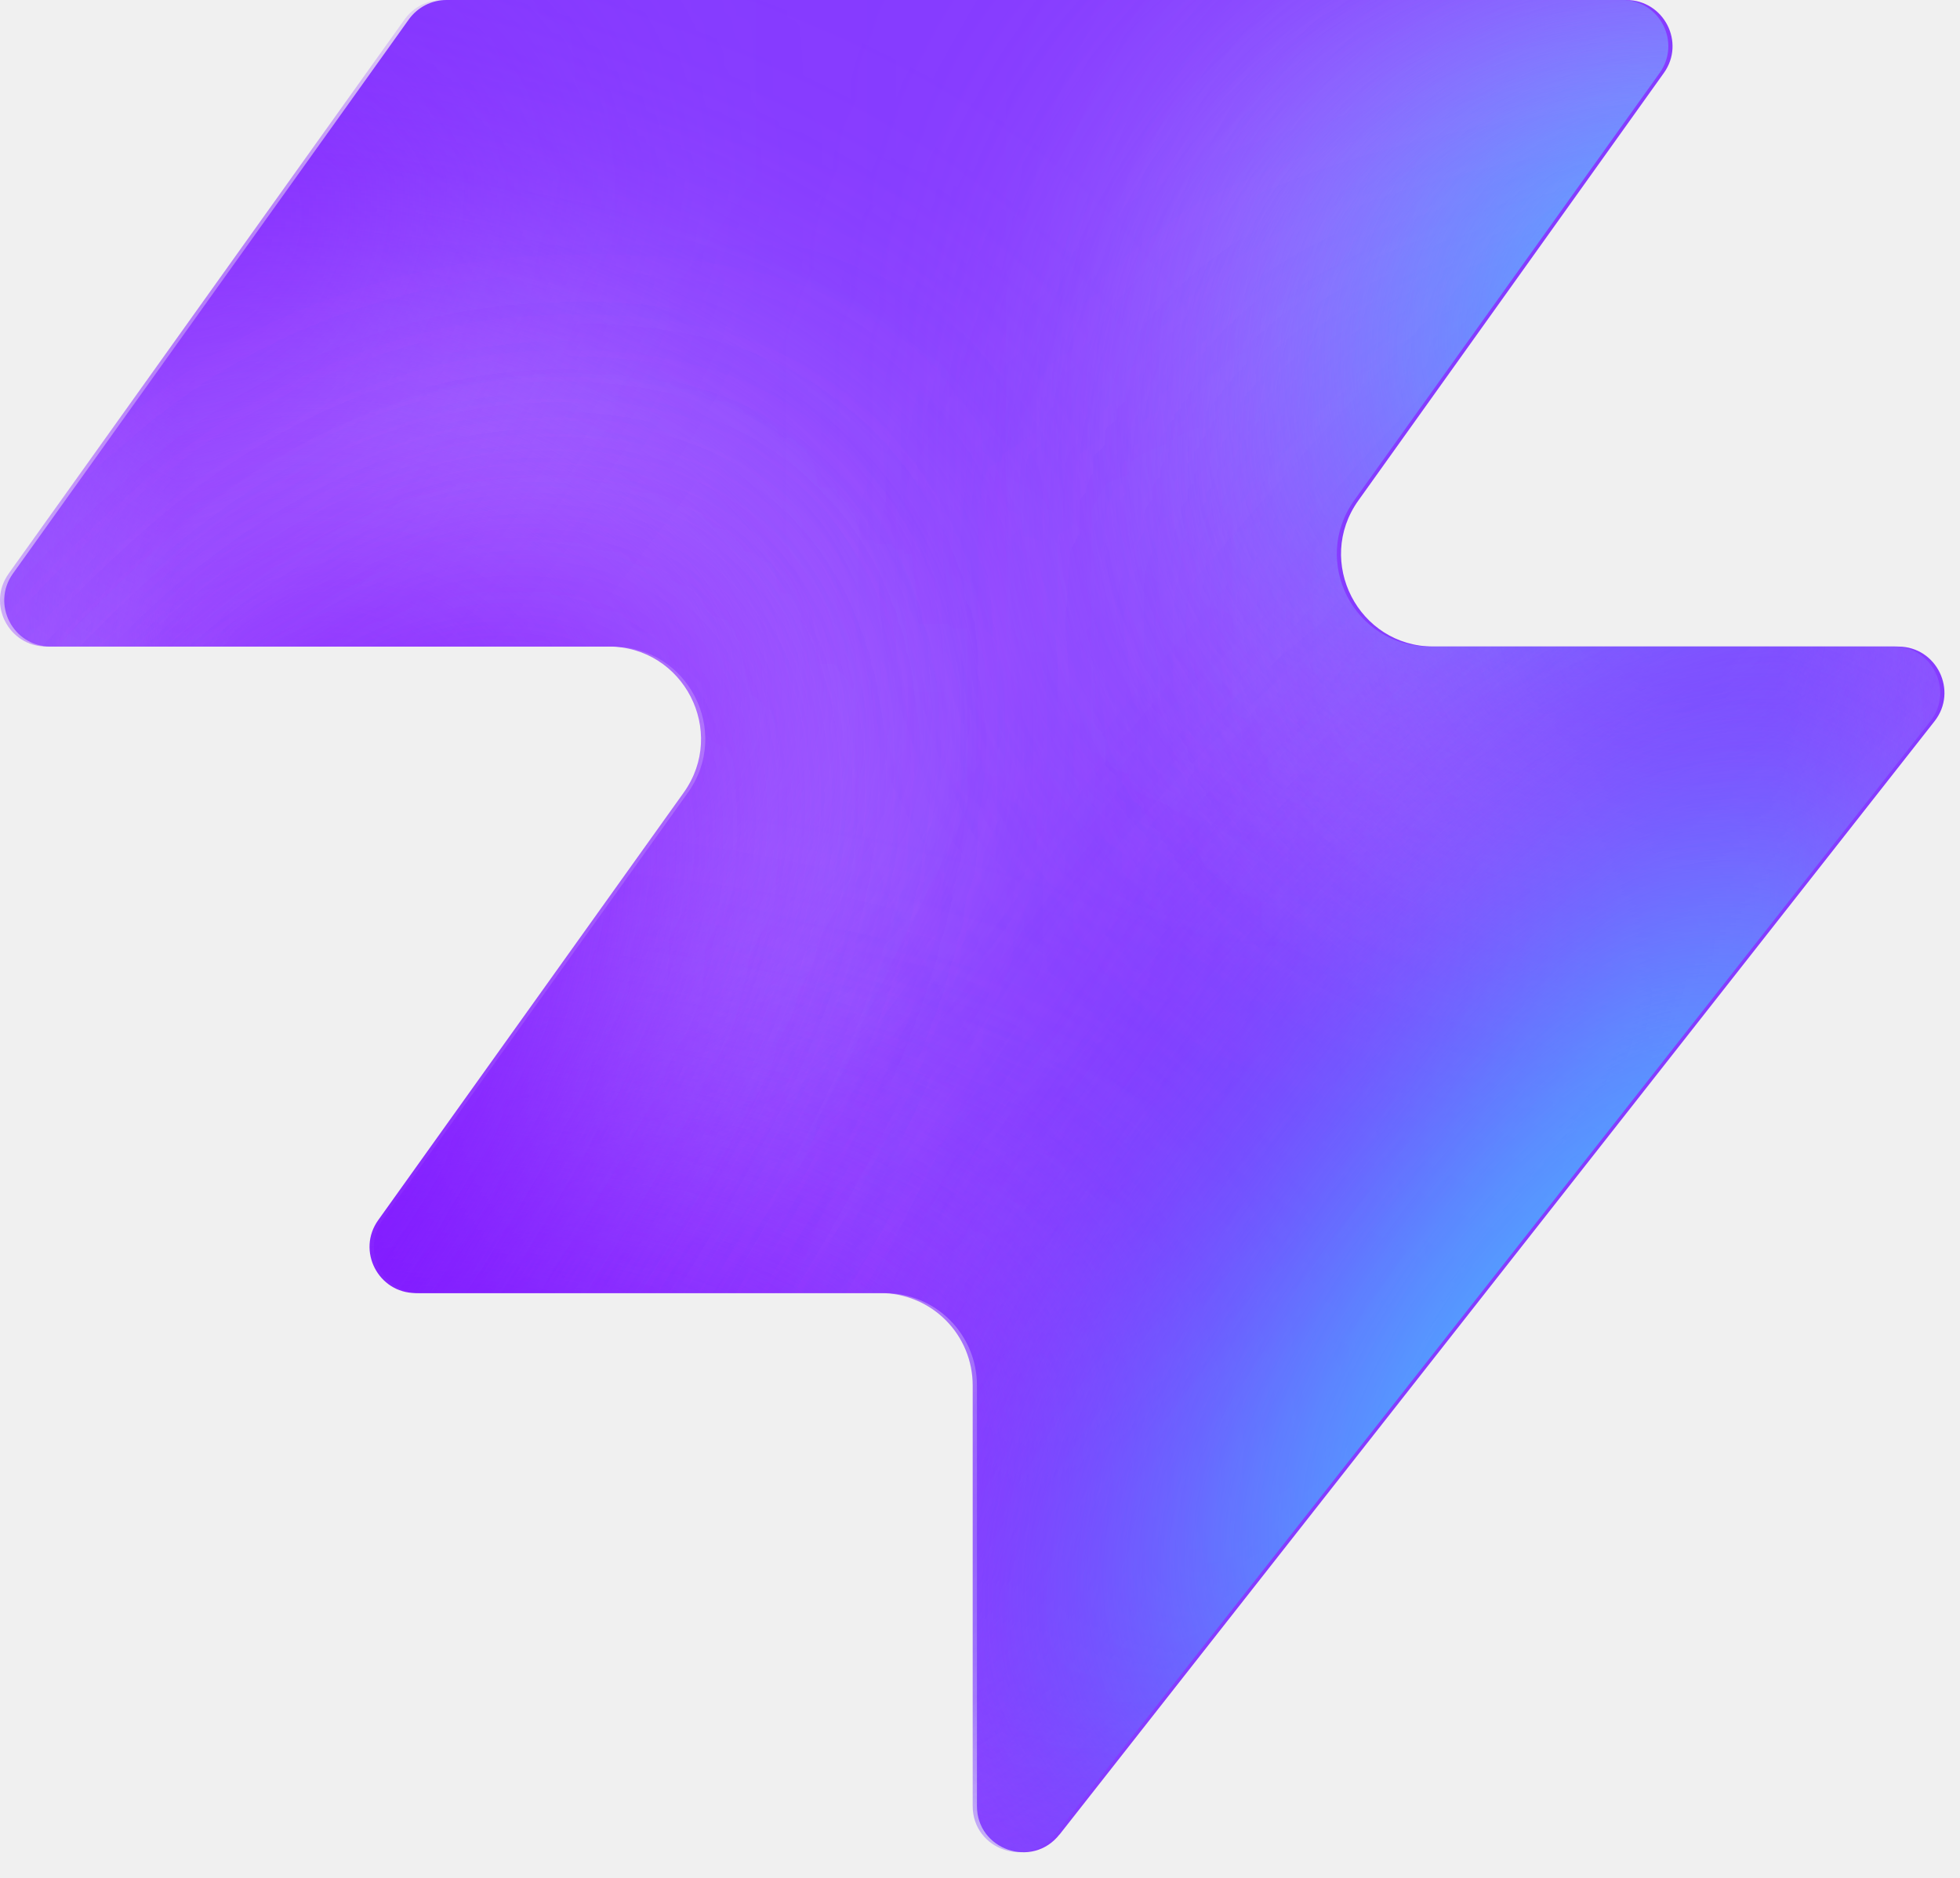
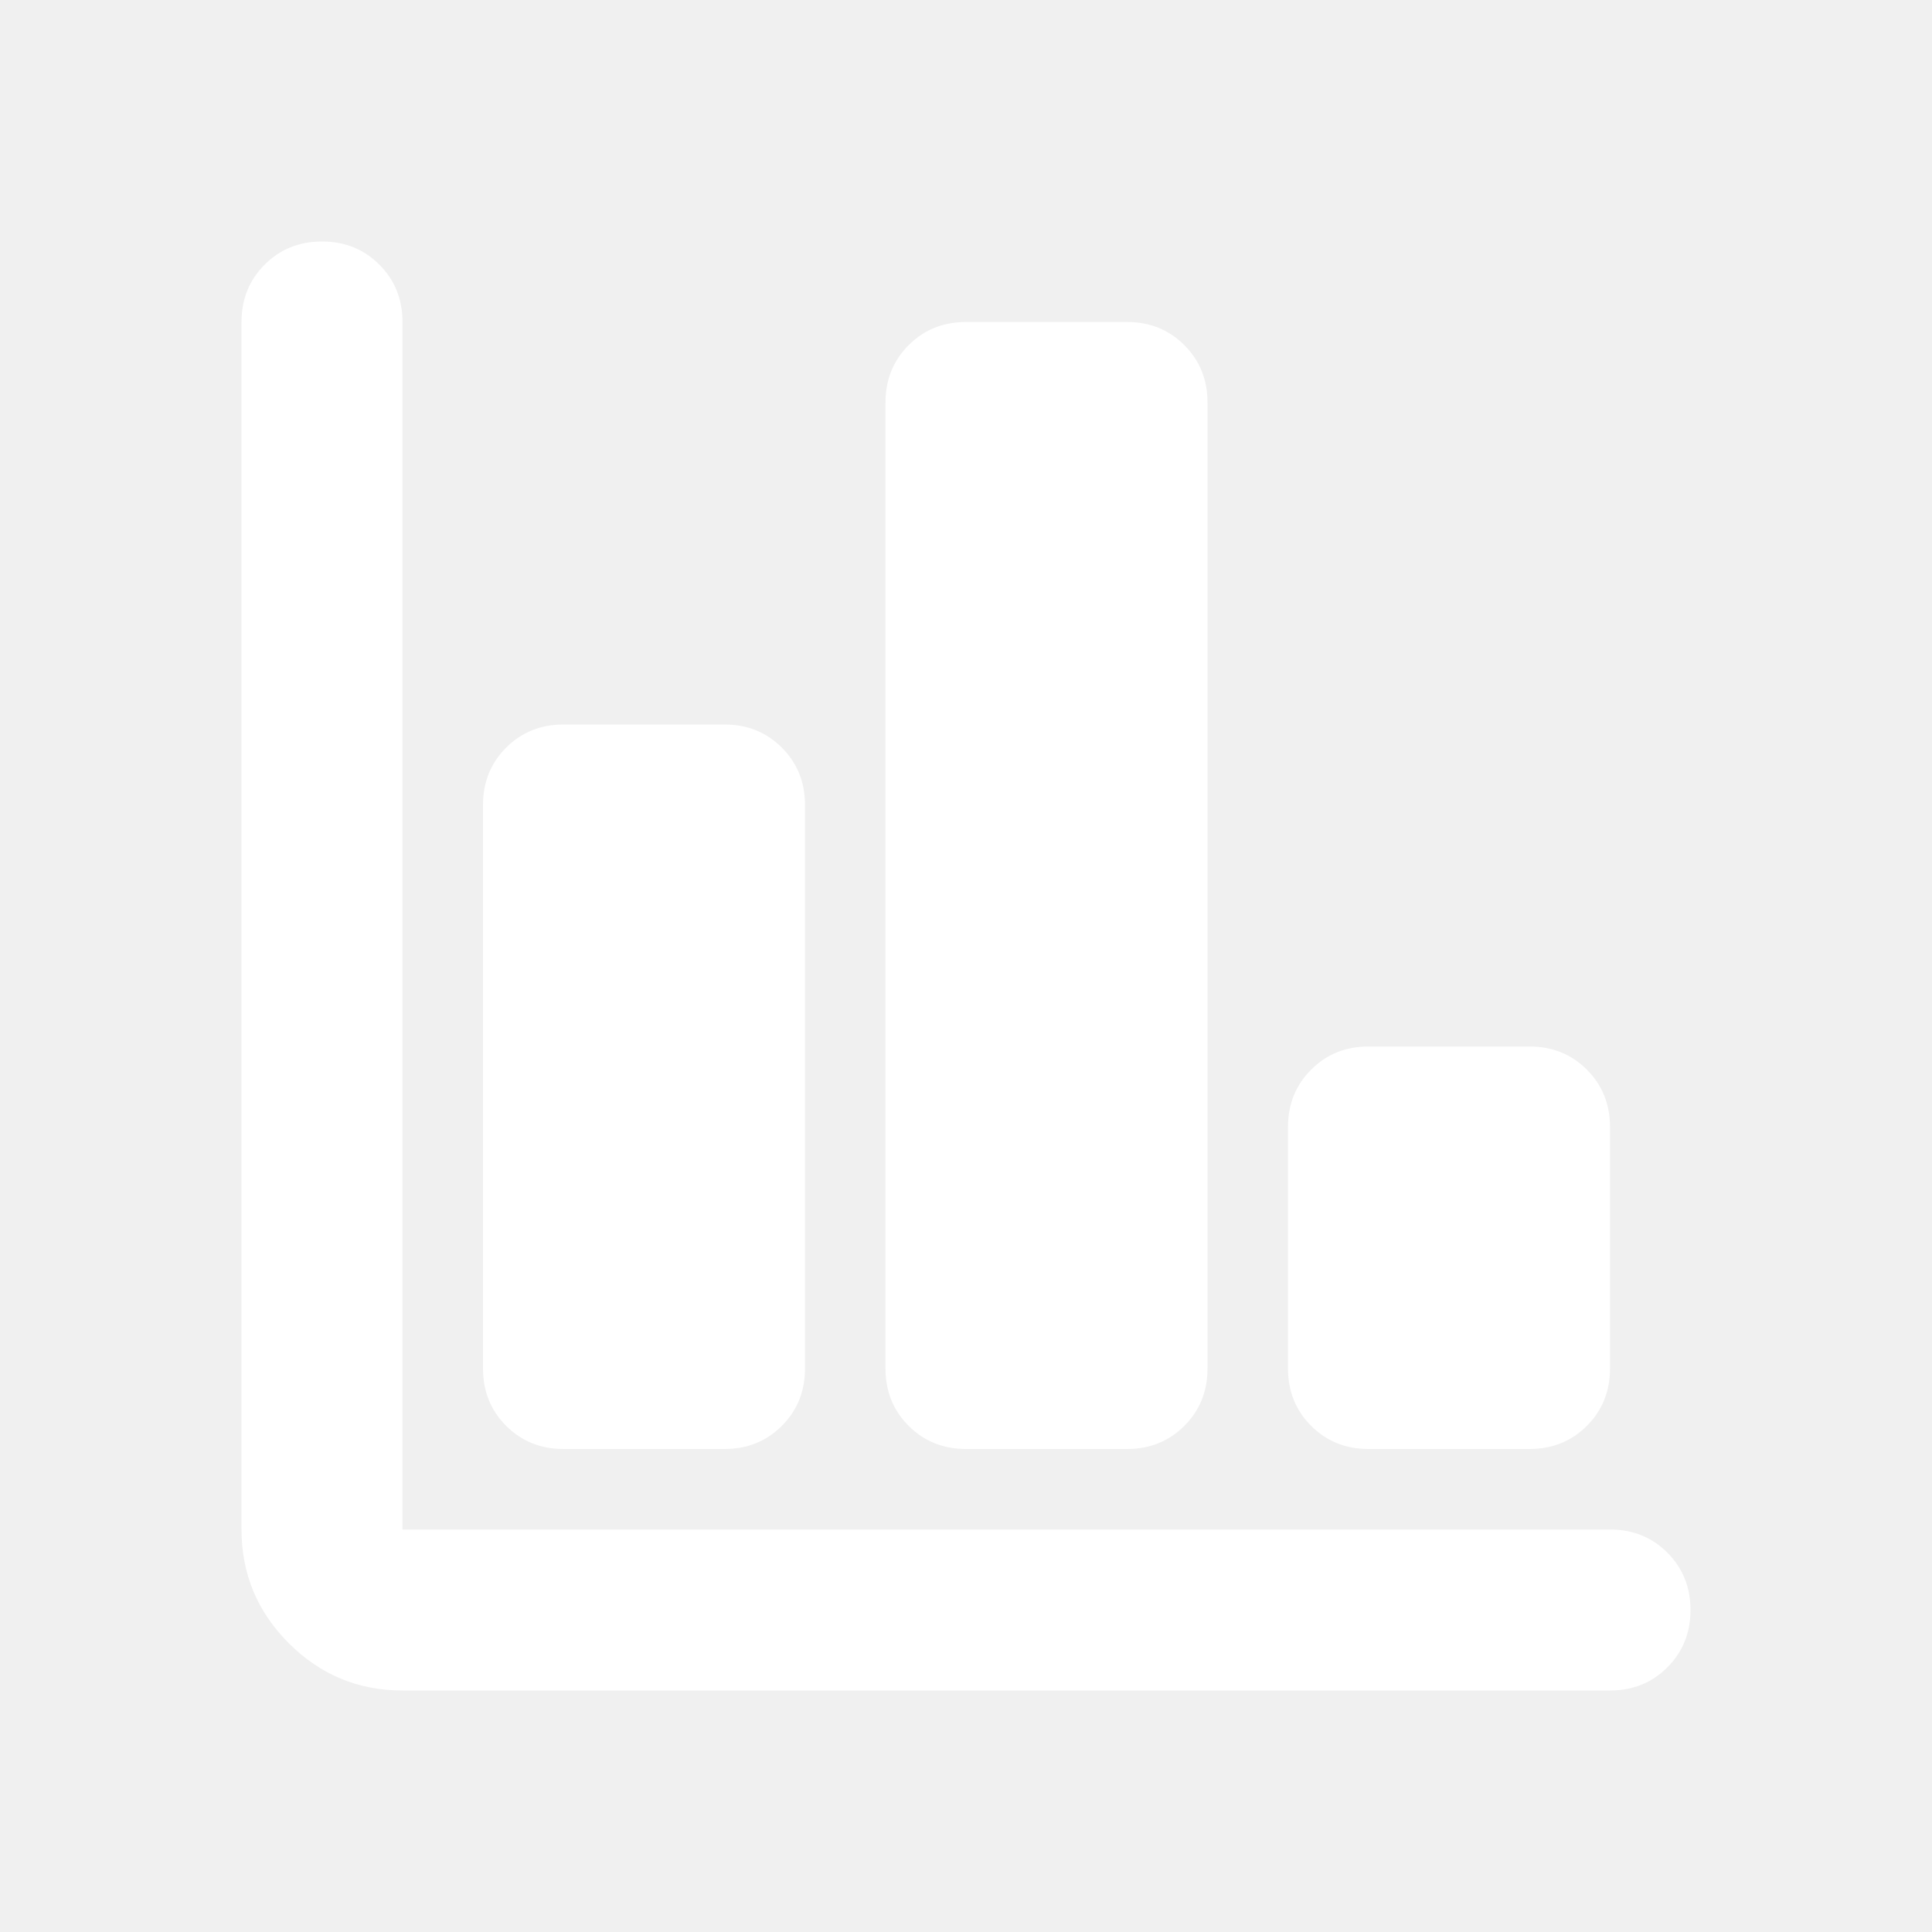
- <svg xmlns="http://www.w3.org/2000/svg" width="48" height="46" fill="none" viewBox="0 0 48 46">
-   <path fill="#863bff" d="M25.946 44.938c-.664.845-2.021.375-2.021-.698V33.937a2.26 2.26 0 0 0-2.262-2.262H10.287c-.92 0-1.456-1.04-.92-1.788l7.48-10.471c1.07-1.497 0-3.578-1.842-3.578H1.237c-.92 0-1.456-1.04-.92-1.788L10.013.474c.214-.297.556-.474.92-.474h28.894c.92 0 1.456 1.04.92 1.788l-7.48 10.471c-1.07 1.498 0 3.579 1.842 3.579h11.377c.943 0 1.473 1.088.89 1.83L25.947 44.94z" style="fill:#863bff;fill:color(display-p3 .525 .23 1);fill-opacity:1" />
-   <mask id="a" width="48" height="46" x="0" y="0" maskUnits="userSpaceOnUse" style="mask-type:alpha">
-     <path fill="#000" d="M25.842 44.938c-.664.844-2.021.375-2.021-.698V33.937a2.26 2.26 0 0 0-2.262-2.262H10.183c-.92 0-1.456-1.04-.92-1.788l7.48-10.471c1.07-1.498 0-3.579-1.842-3.579H1.133c-.92 0-1.456-1.04-.92-1.787L9.91.473c.214-.297.556-.474.92-.474h28.894c.92 0 1.456 1.04.92 1.788l-7.48 10.471c-1.07 1.498 0 3.578 1.842 3.578h11.377c.943 0 1.473 1.088.89 1.832L25.843 44.94z" style="fill:#000;fill-opacity:1" />
-   </mask>
-   <g mask="url(#a)">
-     <g filter="url(#b)">
-       <ellipse cx="5.508" cy="14.704" fill="#ede6ff" rx="5.508" ry="14.704" style="fill:#ede6ff;fill:color(display-p3 .927 .903 1);fill-opacity:1" transform="matrix(.00324 1 1 -.00324 -4.47 31.516)" />
-     </g>
-     <g filter="url(#c)">
-       <ellipse cx="10.399" cy="29.851" fill="#ede6ff" rx="10.399" ry="29.851" style="fill:#ede6ff;fill:color(display-p3 .927 .903 1);fill-opacity:1" transform="matrix(.00324 1 1 -.00324 -39.328 7.883)" />
-     </g>
-     <g filter="url(#d)">
-       <ellipse cx="5.508" cy="30.487" fill="#7e14ff" rx="5.508" ry="30.487" style="fill:#7e14ff;fill:color(display-p3 .492 .077 1);fill-opacity:1" transform="rotate(89.814 -25.913 -14.639)scale(1 -1)" />
-     </g>
-     <g filter="url(#e)">
-       <ellipse cx="5.508" cy="30.599" fill="#7e14ff" rx="5.508" ry="30.599" style="fill:#7e14ff;fill:color(display-p3 .492 .077 1);fill-opacity:1" transform="rotate(89.814 -32.644 -3.334)scale(1 -1)" />
-     </g>
-     <g filter="url(#f)">
-       <ellipse cx="5.508" cy="30.599" fill="#7e14ff" rx="5.508" ry="30.599" style="fill:#7e14ff;fill:color(display-p3 .492 .077 1);fill-opacity:1" transform="matrix(.00324 1 1 -.00324 -34.34 30.47)" />
-     </g>
-     <g filter="url(#g)">
-       <ellipse cx="14.072" cy="22.078" fill="#ede6ff" rx="14.072" ry="22.078" style="fill:#ede6ff;fill:color(display-p3 .927 .903 1);fill-opacity:1" transform="rotate(93.35 24.506 48.493)scale(-1 1)" />
-     </g>
-     <g filter="url(#h)">
-       <ellipse cx="3.47" cy="21.501" fill="#7e14ff" rx="3.47" ry="21.501" style="fill:#7e14ff;fill:color(display-p3 .492 .077 1);fill-opacity:1" transform="rotate(89.009 28.708 47.59)scale(-1 1)" />
-     </g>
-     <g filter="url(#i)">
-       <ellipse cx="3.47" cy="21.501" fill="#7e14ff" rx="3.47" ry="21.501" style="fill:#7e14ff;fill:color(display-p3 .492 .077 1);fill-opacity:1" transform="rotate(89.009 28.708 47.59)scale(-1 1)" />
-     </g>
-     <g filter="url(#j)">
-       <ellipse cx=".387" cy="8.972" fill="#7e14ff" rx="4.407" ry="29.108" style="fill:#7e14ff;fill:color(display-p3 .492 .077 1);fill-opacity:1" transform="rotate(39.51 .387 8.972)" />
-     </g>
-     <g filter="url(#k)">
-       <ellipse cx="47.523" cy="-6.092" fill="#7e14ff" rx="4.407" ry="29.108" style="fill:#7e14ff;fill:color(display-p3 .492 .077 1);fill-opacity:1" transform="rotate(37.892 47.523 -6.092)" />
-     </g>
-     <g filter="url(#l)">
-       <ellipse cx="41.412" cy="6.333" fill="#47bfff" rx="5.971" ry="9.665" style="fill:#47bfff;fill:color(display-p3 .28 .748 1);fill-opacity:1" transform="rotate(37.892 41.412 6.333)" />
-     </g>
-     <g filter="url(#m)">
-       <ellipse cx="-1.879" cy="38.332" fill="#7e14ff" rx="4.407" ry="29.108" style="fill:#7e14ff;fill:color(display-p3 .492 .077 1);fill-opacity:1" transform="rotate(37.892 -1.88 38.332)" />
-     </g>
-     <g filter="url(#n)">
-       <ellipse cx="-1.879" cy="38.332" fill="#7e14ff" rx="4.407" ry="29.108" style="fill:#7e14ff;fill:color(display-p3 .492 .077 1);fill-opacity:1" transform="rotate(37.892 -1.88 38.332)" />
-     </g>
-     <g filter="url(#o)">
-       <ellipse cx="35.651" cy="29.907" fill="#7e14ff" rx="4.407" ry="29.108" style="fill:#7e14ff;fill:color(display-p3 .492 .077 1);fill-opacity:1" transform="rotate(37.892 35.651 29.907)" />
-     </g>
-     <g filter="url(#p)">
-       <ellipse cx="38.418" cy="32.4" fill="#47bfff" rx="5.971" ry="15.297" style="fill:#47bfff;fill:color(display-p3 .28 .748 1);fill-opacity:1" transform="rotate(37.892 38.418 32.4)" />
-     </g>
-   </g>
-   <defs>
-     <filter id="b" width="60.045" height="41.654" x="-19.77" y="16.149" color-interpolation-filters="sRGB" filterUnits="userSpaceOnUse">
-       <feFlood flood-opacity="0" result="BackgroundImageFix" />
-       <feBlend in="SourceGraphic" in2="BackgroundImageFix" result="shape" />
-       <feGaussianBlur result="effect1_foregroundBlur_2002_17158" stdDeviation="7.659" />
-     </filter>
-     <filter id="c" width="90.34" height="51.437" x="-54.613" y="-7.533" color-interpolation-filters="sRGB" filterUnits="userSpaceOnUse">
-       <feFlood flood-opacity="0" result="BackgroundImageFix" />
-       <feBlend in="SourceGraphic" in2="BackgroundImageFix" result="shape" />
-       <feGaussianBlur result="effect1_foregroundBlur_2002_17158" stdDeviation="7.659" />
-     </filter>
-     <filter id="d" width="79.355" height="29.4" x="-49.64" y="2.03" color-interpolation-filters="sRGB" filterUnits="userSpaceOnUse">
-       <feFlood flood-opacity="0" result="BackgroundImageFix" />
-       <feBlend in="SourceGraphic" in2="BackgroundImageFix" result="shape" />
-       <feGaussianBlur result="effect1_foregroundBlur_2002_17158" stdDeviation="4.596" />
-     </filter>
-     <filter id="e" width="79.579" height="29.4" x="-45.045" y="20.029" color-interpolation-filters="sRGB" filterUnits="userSpaceOnUse">
-       <feFlood flood-opacity="0" result="BackgroundImageFix" />
-       <feBlend in="SourceGraphic" in2="BackgroundImageFix" result="shape" />
-       <feGaussianBlur result="effect1_foregroundBlur_2002_17158" stdDeviation="4.596" />
-     </filter>
-     <filter id="f" width="79.579" height="29.4" x="-43.513" y="21.178" color-interpolation-filters="sRGB" filterUnits="userSpaceOnUse">
-       <feFlood flood-opacity="0" result="BackgroundImageFix" />
-       <feBlend in="SourceGraphic" in2="BackgroundImageFix" result="shape" />
-       <feGaussianBlur result="effect1_foregroundBlur_2002_17158" stdDeviation="4.596" />
-     </filter>
-     <filter id="g" width="74.749" height="58.852" x="15.756" y="-17.901" color-interpolation-filters="sRGB" filterUnits="userSpaceOnUse">
-       <feFlood flood-opacity="0" result="BackgroundImageFix" />
-       <feBlend in="SourceGraphic" in2="BackgroundImageFix" result="shape" />
-       <feGaussianBlur result="effect1_foregroundBlur_2002_17158" stdDeviation="7.659" />
-     </filter>
-     <filter id="h" width="61.377" height="25.362" x="23.548" y="2.284" color-interpolation-filters="sRGB" filterUnits="userSpaceOnUse">
-       <feFlood flood-opacity="0" result="BackgroundImageFix" />
-       <feBlend in="SourceGraphic" in2="BackgroundImageFix" result="shape" />
-       <feGaussianBlur result="effect1_foregroundBlur_2002_17158" stdDeviation="4.596" />
-     </filter>
-     <filter id="i" width="61.377" height="25.362" x="23.548" y="2.284" color-interpolation-filters="sRGB" filterUnits="userSpaceOnUse">
-       <feFlood flood-opacity="0" result="BackgroundImageFix" />
-       <feBlend in="SourceGraphic" in2="BackgroundImageFix" result="shape" />
-       <feGaussianBlur result="effect1_foregroundBlur_2002_17158" stdDeviation="4.596" />
-     </filter>
-     <filter id="j" width="56.045" height="63.649" x="-27.636" y="-22.853" color-interpolation-filters="sRGB" filterUnits="userSpaceOnUse">
-       <feFlood flood-opacity="0" result="BackgroundImageFix" />
-       <feBlend in="SourceGraphic" in2="BackgroundImageFix" result="shape" />
-       <feGaussianBlur result="effect1_foregroundBlur_2002_17158" stdDeviation="4.596" />
-     </filter>
-     <filter id="k" width="54.814" height="64.646" x="20.116" y="-38.415" color-interpolation-filters="sRGB" filterUnits="userSpaceOnUse">
-       <feFlood flood-opacity="0" result="BackgroundImageFix" />
-       <feBlend in="SourceGraphic" in2="BackgroundImageFix" result="shape" />
-       <feGaussianBlur result="effect1_foregroundBlur_2002_17158" stdDeviation="4.596" />
-     </filter>
-     <filter id="l" width="33.541" height="35.313" x="24.641" y="-11.323" color-interpolation-filters="sRGB" filterUnits="userSpaceOnUse">
-       <feFlood flood-opacity="0" result="BackgroundImageFix" />
-       <feBlend in="SourceGraphic" in2="BackgroundImageFix" result="shape" />
-       <feGaussianBlur result="effect1_foregroundBlur_2002_17158" stdDeviation="4.596" />
-     </filter>
-     <filter id="m" width="54.814" height="64.646" x="-29.286" y="6.009" color-interpolation-filters="sRGB" filterUnits="userSpaceOnUse">
-       <feFlood flood-opacity="0" result="BackgroundImageFix" />
-       <feBlend in="SourceGraphic" in2="BackgroundImageFix" result="shape" />
-       <feGaussianBlur result="effect1_foregroundBlur_2002_17158" stdDeviation="4.596" />
-     </filter>
-     <filter id="n" width="54.814" height="64.646" x="-29.286" y="6.009" color-interpolation-filters="sRGB" filterUnits="userSpaceOnUse">
-       <feFlood flood-opacity="0" result="BackgroundImageFix" />
-       <feBlend in="SourceGraphic" in2="BackgroundImageFix" result="shape" />
-       <feGaussianBlur result="effect1_foregroundBlur_2002_17158" stdDeviation="4.596" />
-     </filter>
-     <filter id="o" width="54.814" height="64.646" x="8.244" y="-2.416" color-interpolation-filters="sRGB" filterUnits="userSpaceOnUse">
-       <feFlood flood-opacity="0" result="BackgroundImageFix" />
-       <feBlend in="SourceGraphic" in2="BackgroundImageFix" result="shape" />
-       <feGaussianBlur result="effect1_foregroundBlur_2002_17158" stdDeviation="4.596" />
-     </filter>
-     <filter id="p" width="39.409" height="43.623" x="18.713" y="10.588" color-interpolation-filters="sRGB" filterUnits="userSpaceOnUse">
-       <feFlood flood-opacity="0" result="BackgroundImageFix" />
-       <feBlend in="SourceGraphic" in2="BackgroundImageFix" result="shape" />
-       <feGaussianBlur result="effect1_foregroundBlur_2002_17158" stdDeviation="4.596" />
-     </filter>
-   </defs>
+ <svg xmlns="http://www.w3.org/2000/svg" width="96" height="96" viewBox="0 0 96 96" fill="none">
+   <path d="M20 84C17.8 84 15.917 83.217 14.35 81.65C12.783 80.083 12 78.2 12 76V16C12 14.867 12.383 13.917 13.15 13.15C13.917 12.383 14.867 12 16 12C17.133 12 18.083 12.383 18.85 13.15C19.617 13.917 20 14.867 20 16V76H80C81.133 76 82.083 76.383 82.85 77.15C83.617 77.917 84 78.867 84 80C84 81.133 83.617 82.083 82.85 82.85C82.083 83.617 81.133 84 80 84H20ZM28 72C26.867 72 25.917 71.617 25.15 70.85C24.383 70.083 24 69.133 24 68V40C24 38.867 24.383 37.917 25.15 37.15C25.917 36.383 26.867 36 28 36H36C37.133 36 38.083 36.383 38.85 37.15C39.617 37.917 40 38.867 40 40V68C40 69.133 39.617 70.083 38.85 70.85C38.083 71.617 37.133 72 36 72H28ZM48 72C46.867 72 45.917 71.617 45.15 70.85C44.383 70.083 44 69.133 44 68V20C44 18.867 44.383 17.917 45.15 17.15C45.917 16.383 46.867 16 48 16H56C57.133 16 58.083 16.383 58.85 17.15C59.617 17.917 60 18.867 60 20V68C60 69.133 59.617 70.083 58.85 70.85C58.083 71.617 57.133 72 56 72H48ZM68 72C66.867 72 65.917 71.617 65.15 70.85C64.383 70.083 64 69.133 64 68V56C64 54.867 64.383 53.917 65.15 53.15C65.917 52.383 66.867 52 68 52H76C77.133 52 78.083 52.383 78.85 53.15C79.617 53.917 80 54.867 80 56V68C80 69.133 79.617 70.083 78.85 70.85C78.083 71.617 77.133 72 76 72H68Z" fill="white" />
</svg>
